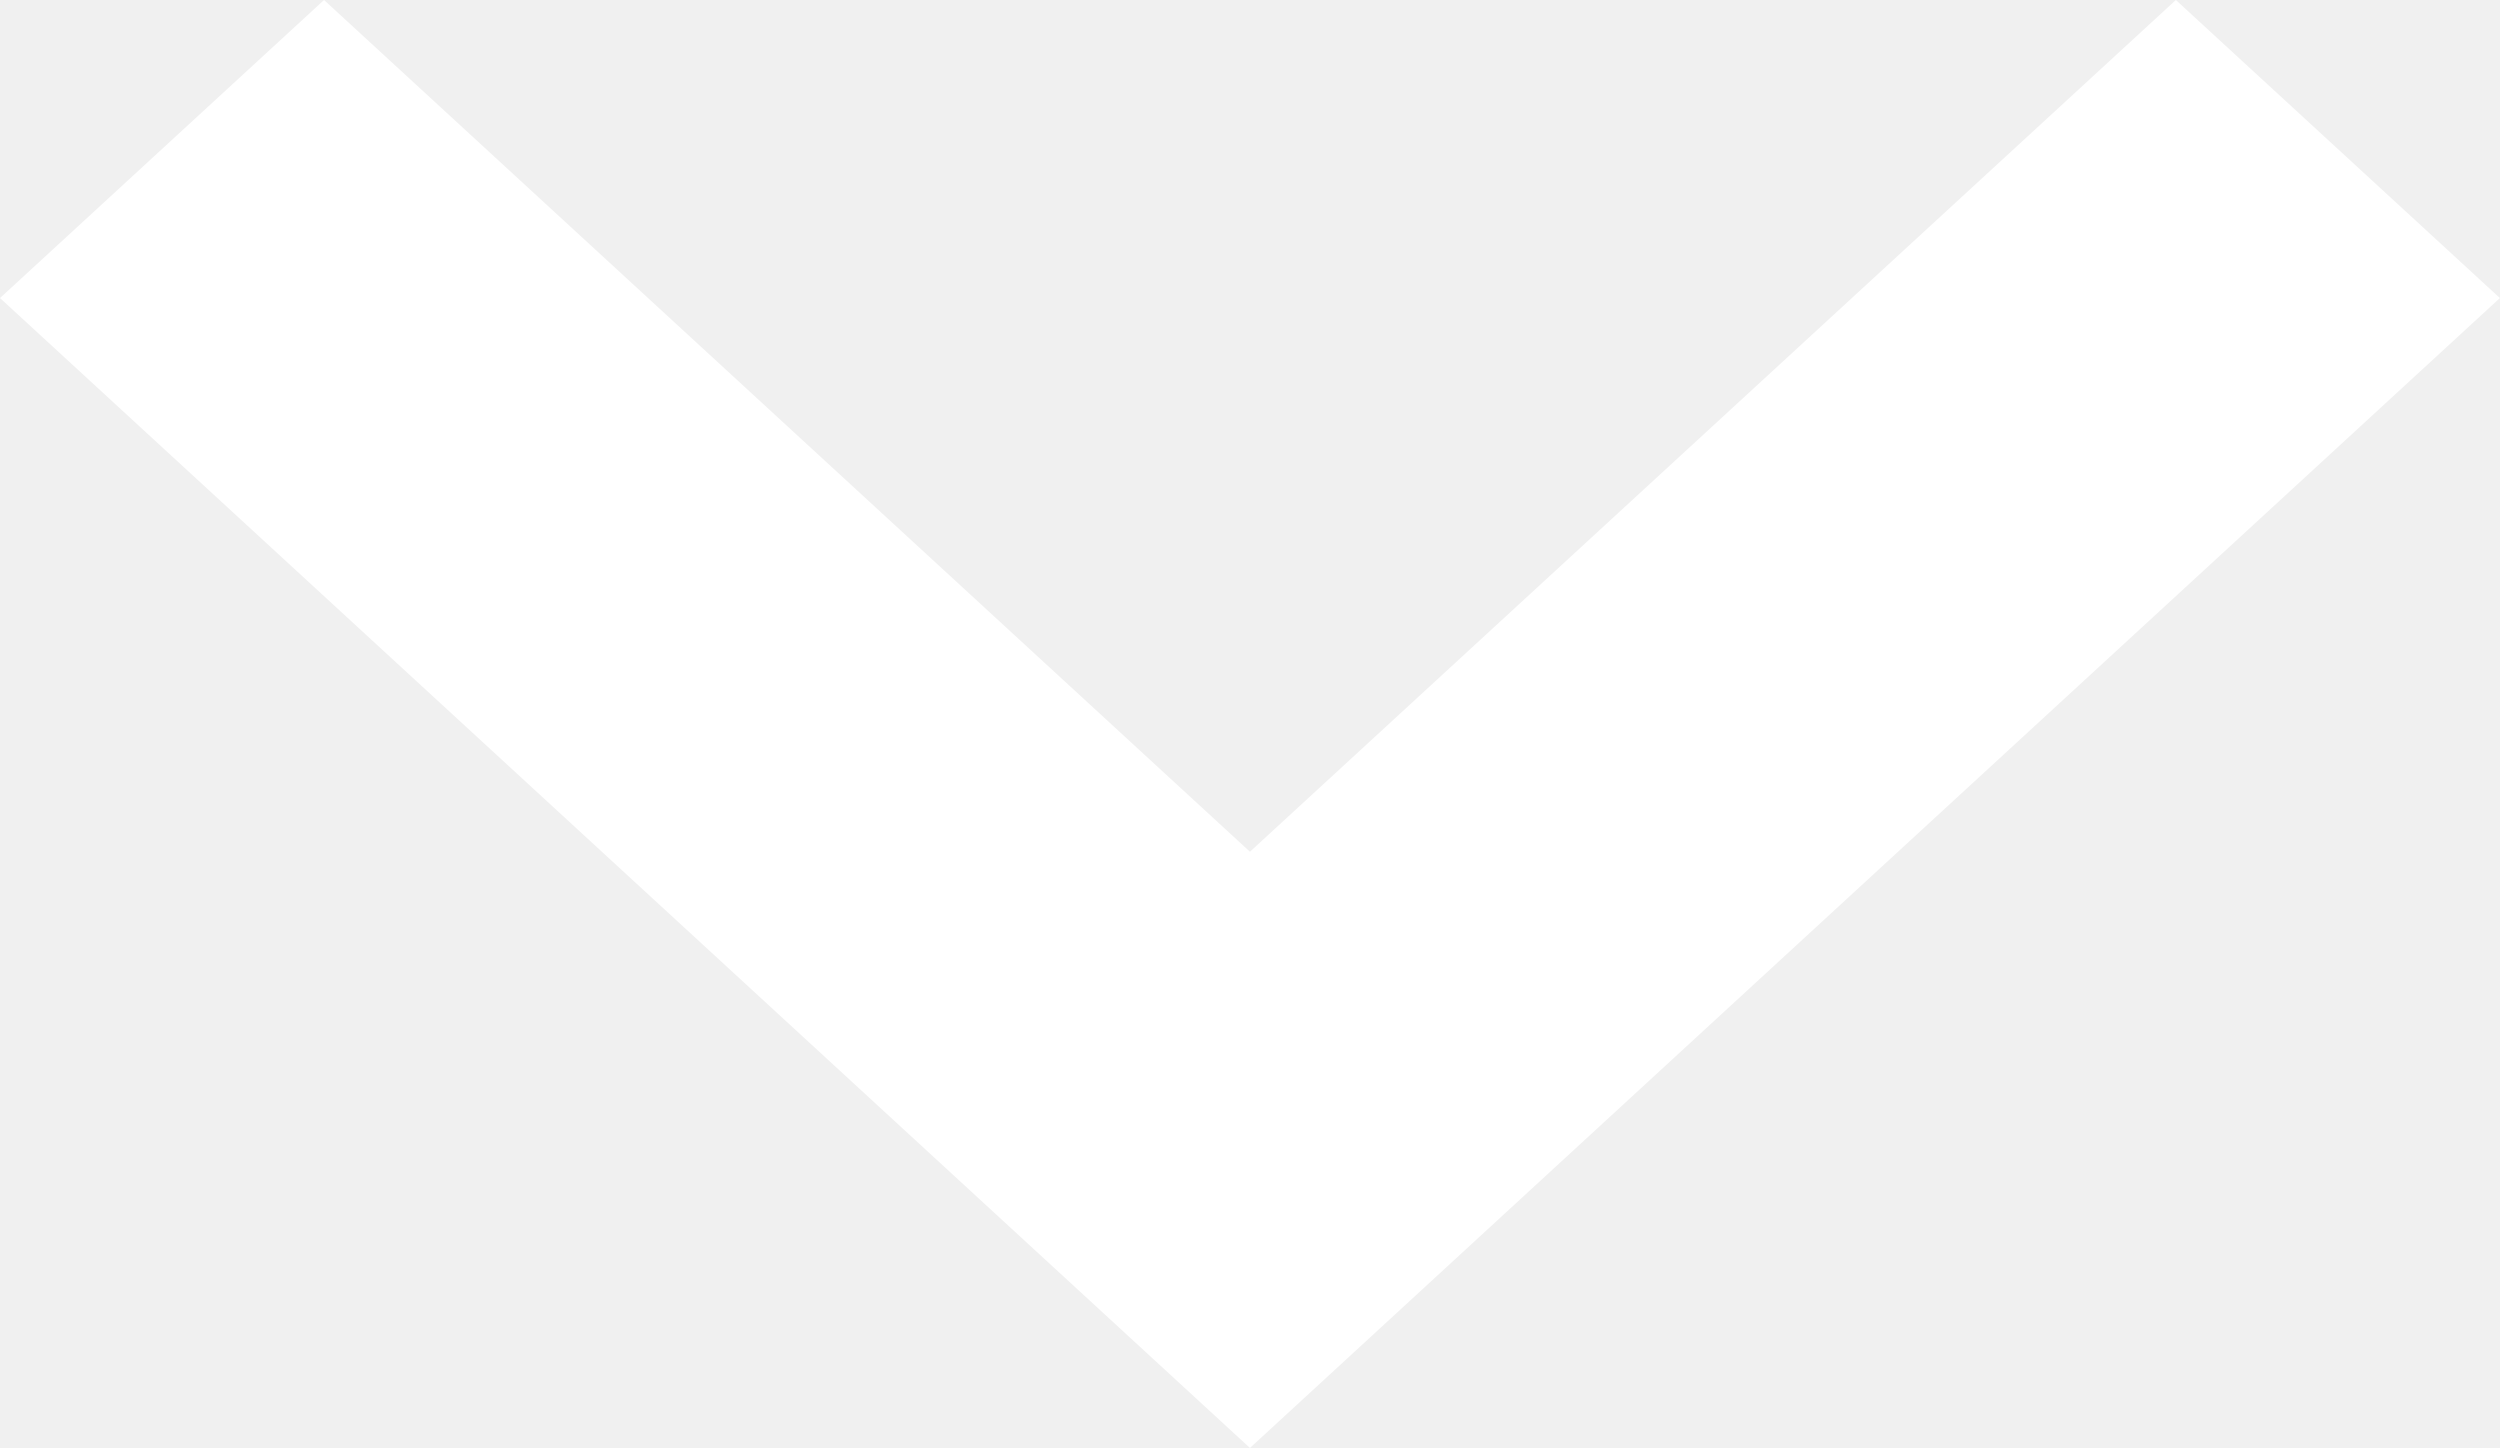
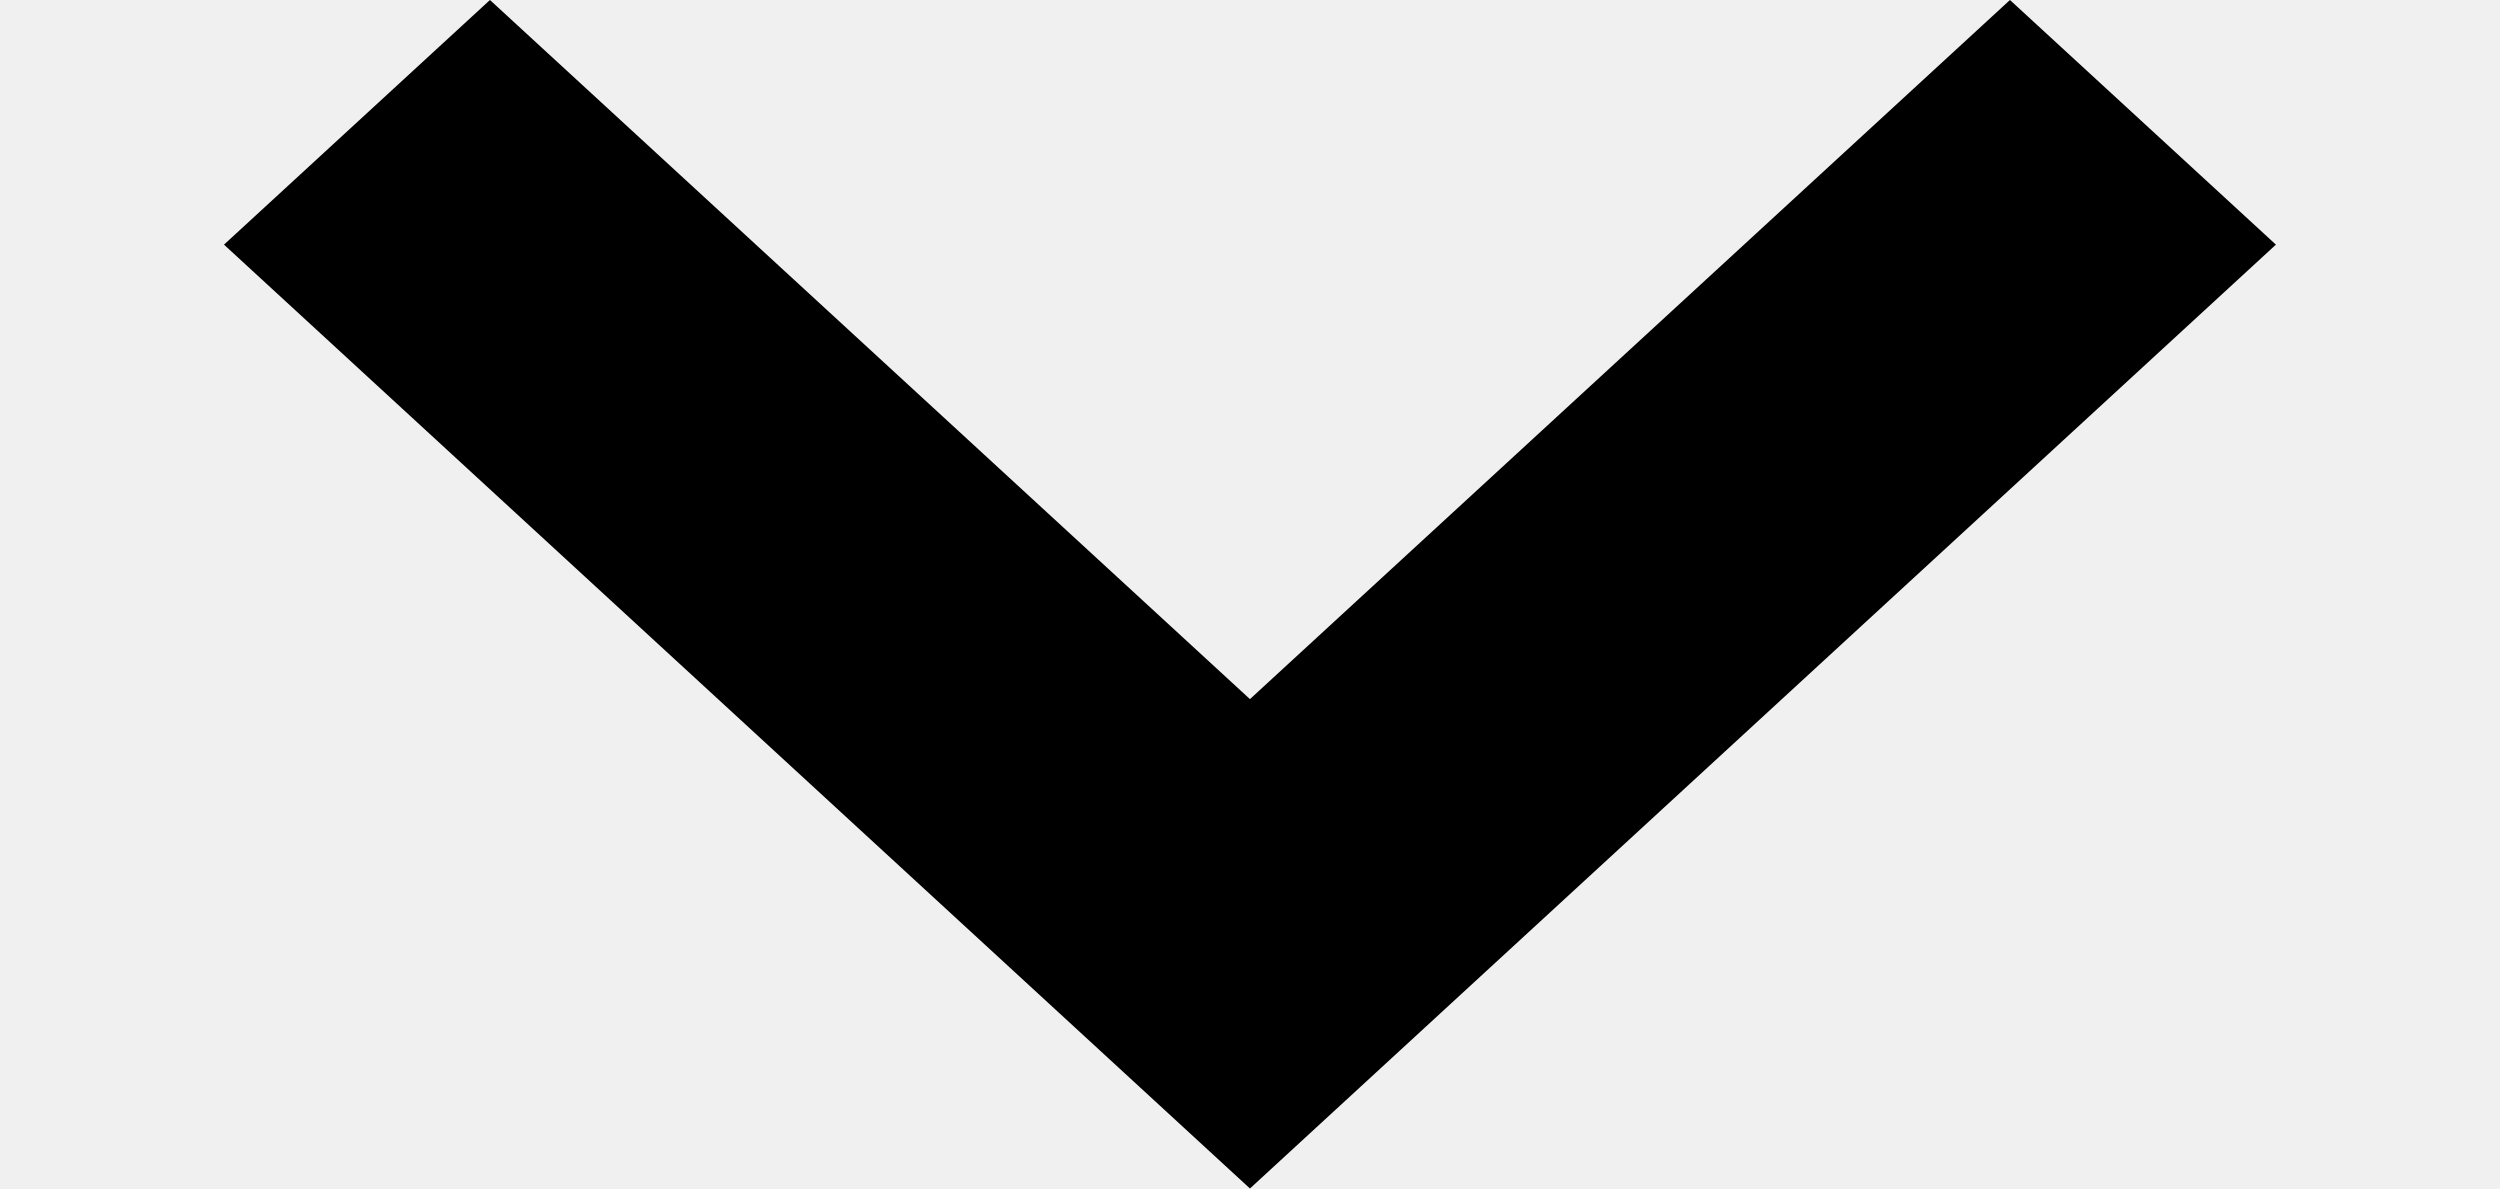
- <svg xmlns="http://www.w3.org/2000/svg" id="small-down" width="20.693" height="11.985" viewBox="0 0 20.693 11.985">
-   <path id="Path_26" data-name="Path 26" d="M12.946,16.585,2.6,7.067,5.282,4.6l7.664,7.05L20.61,4.6l2.682,2.467Z" transform="translate(-2.6 -4.6)" fill="#fff" />
+ <svg xmlns="http://www.w3.org/2000/svg" id="small-down" width="14.693" height="6.985" viewBox="0 0 20.693 11.985">
+   <path id="Path_26" data-name="Path 26" d="M12.946,16.585,2.6,7.067,5.282,4.6l7.664,7.05L20.61,4.6l2.682,2.467Z" transform="translate(-2.6 -4.6)" fill="#000" />
</svg>
